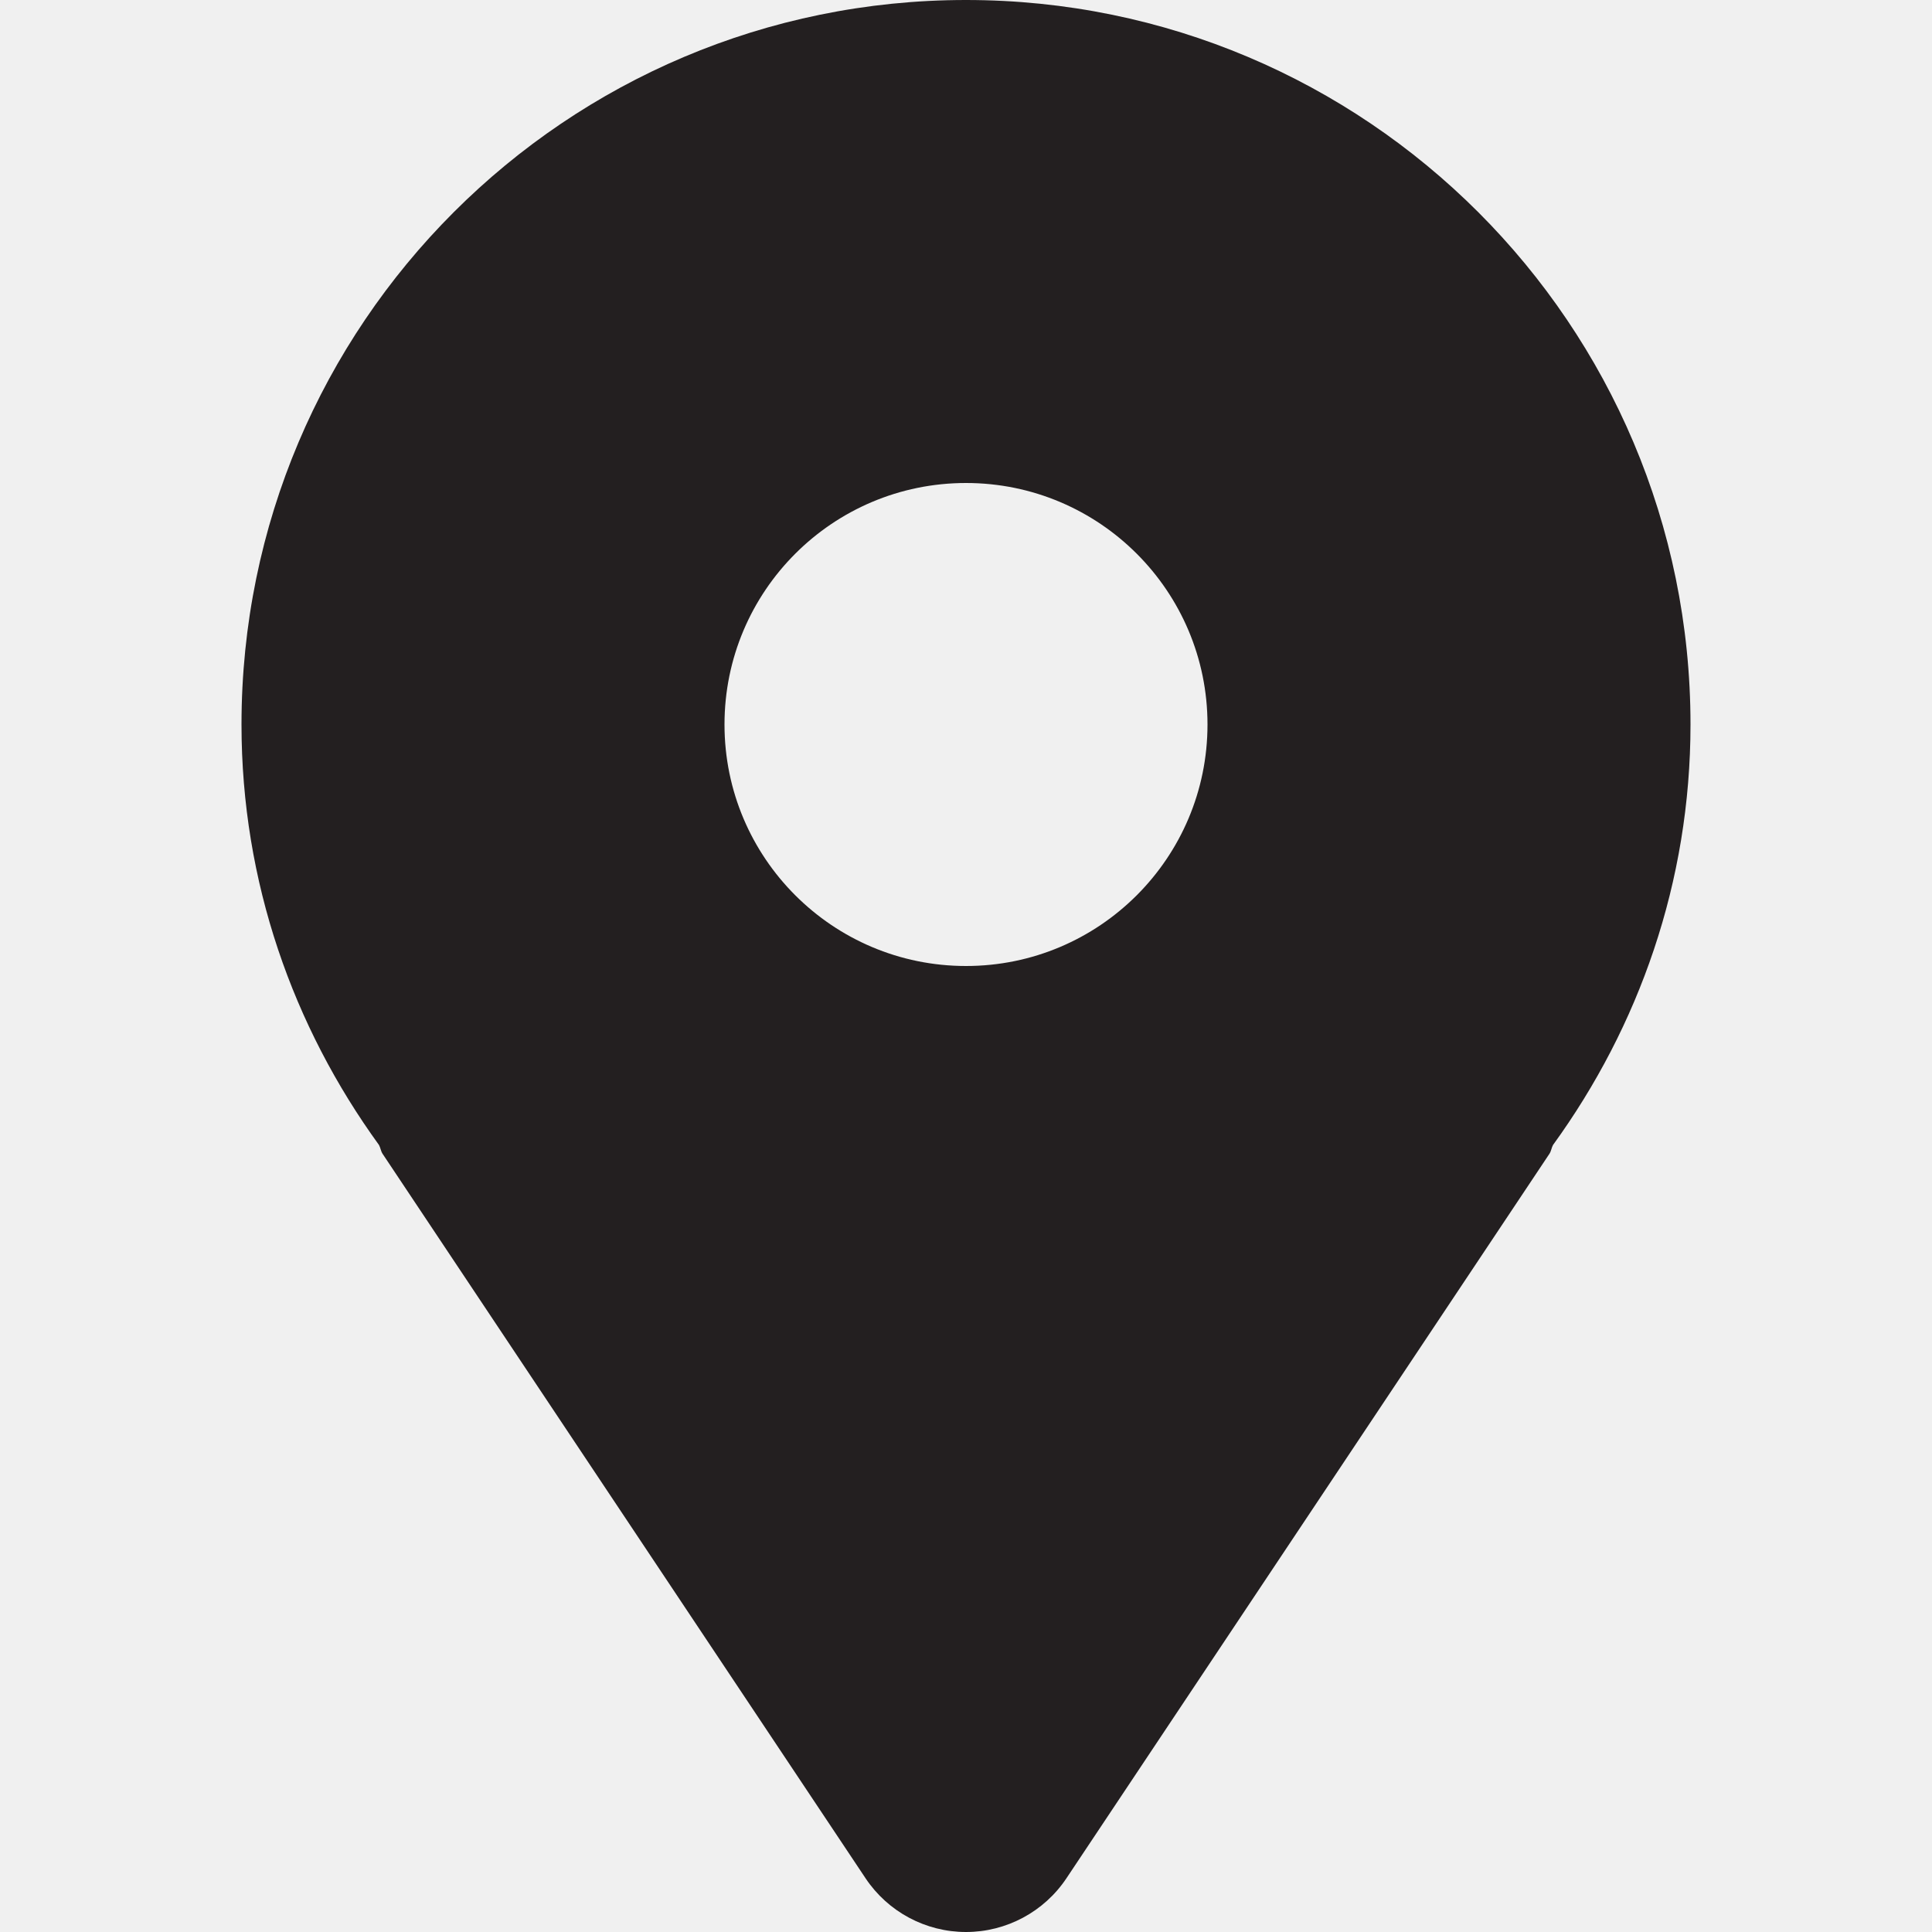
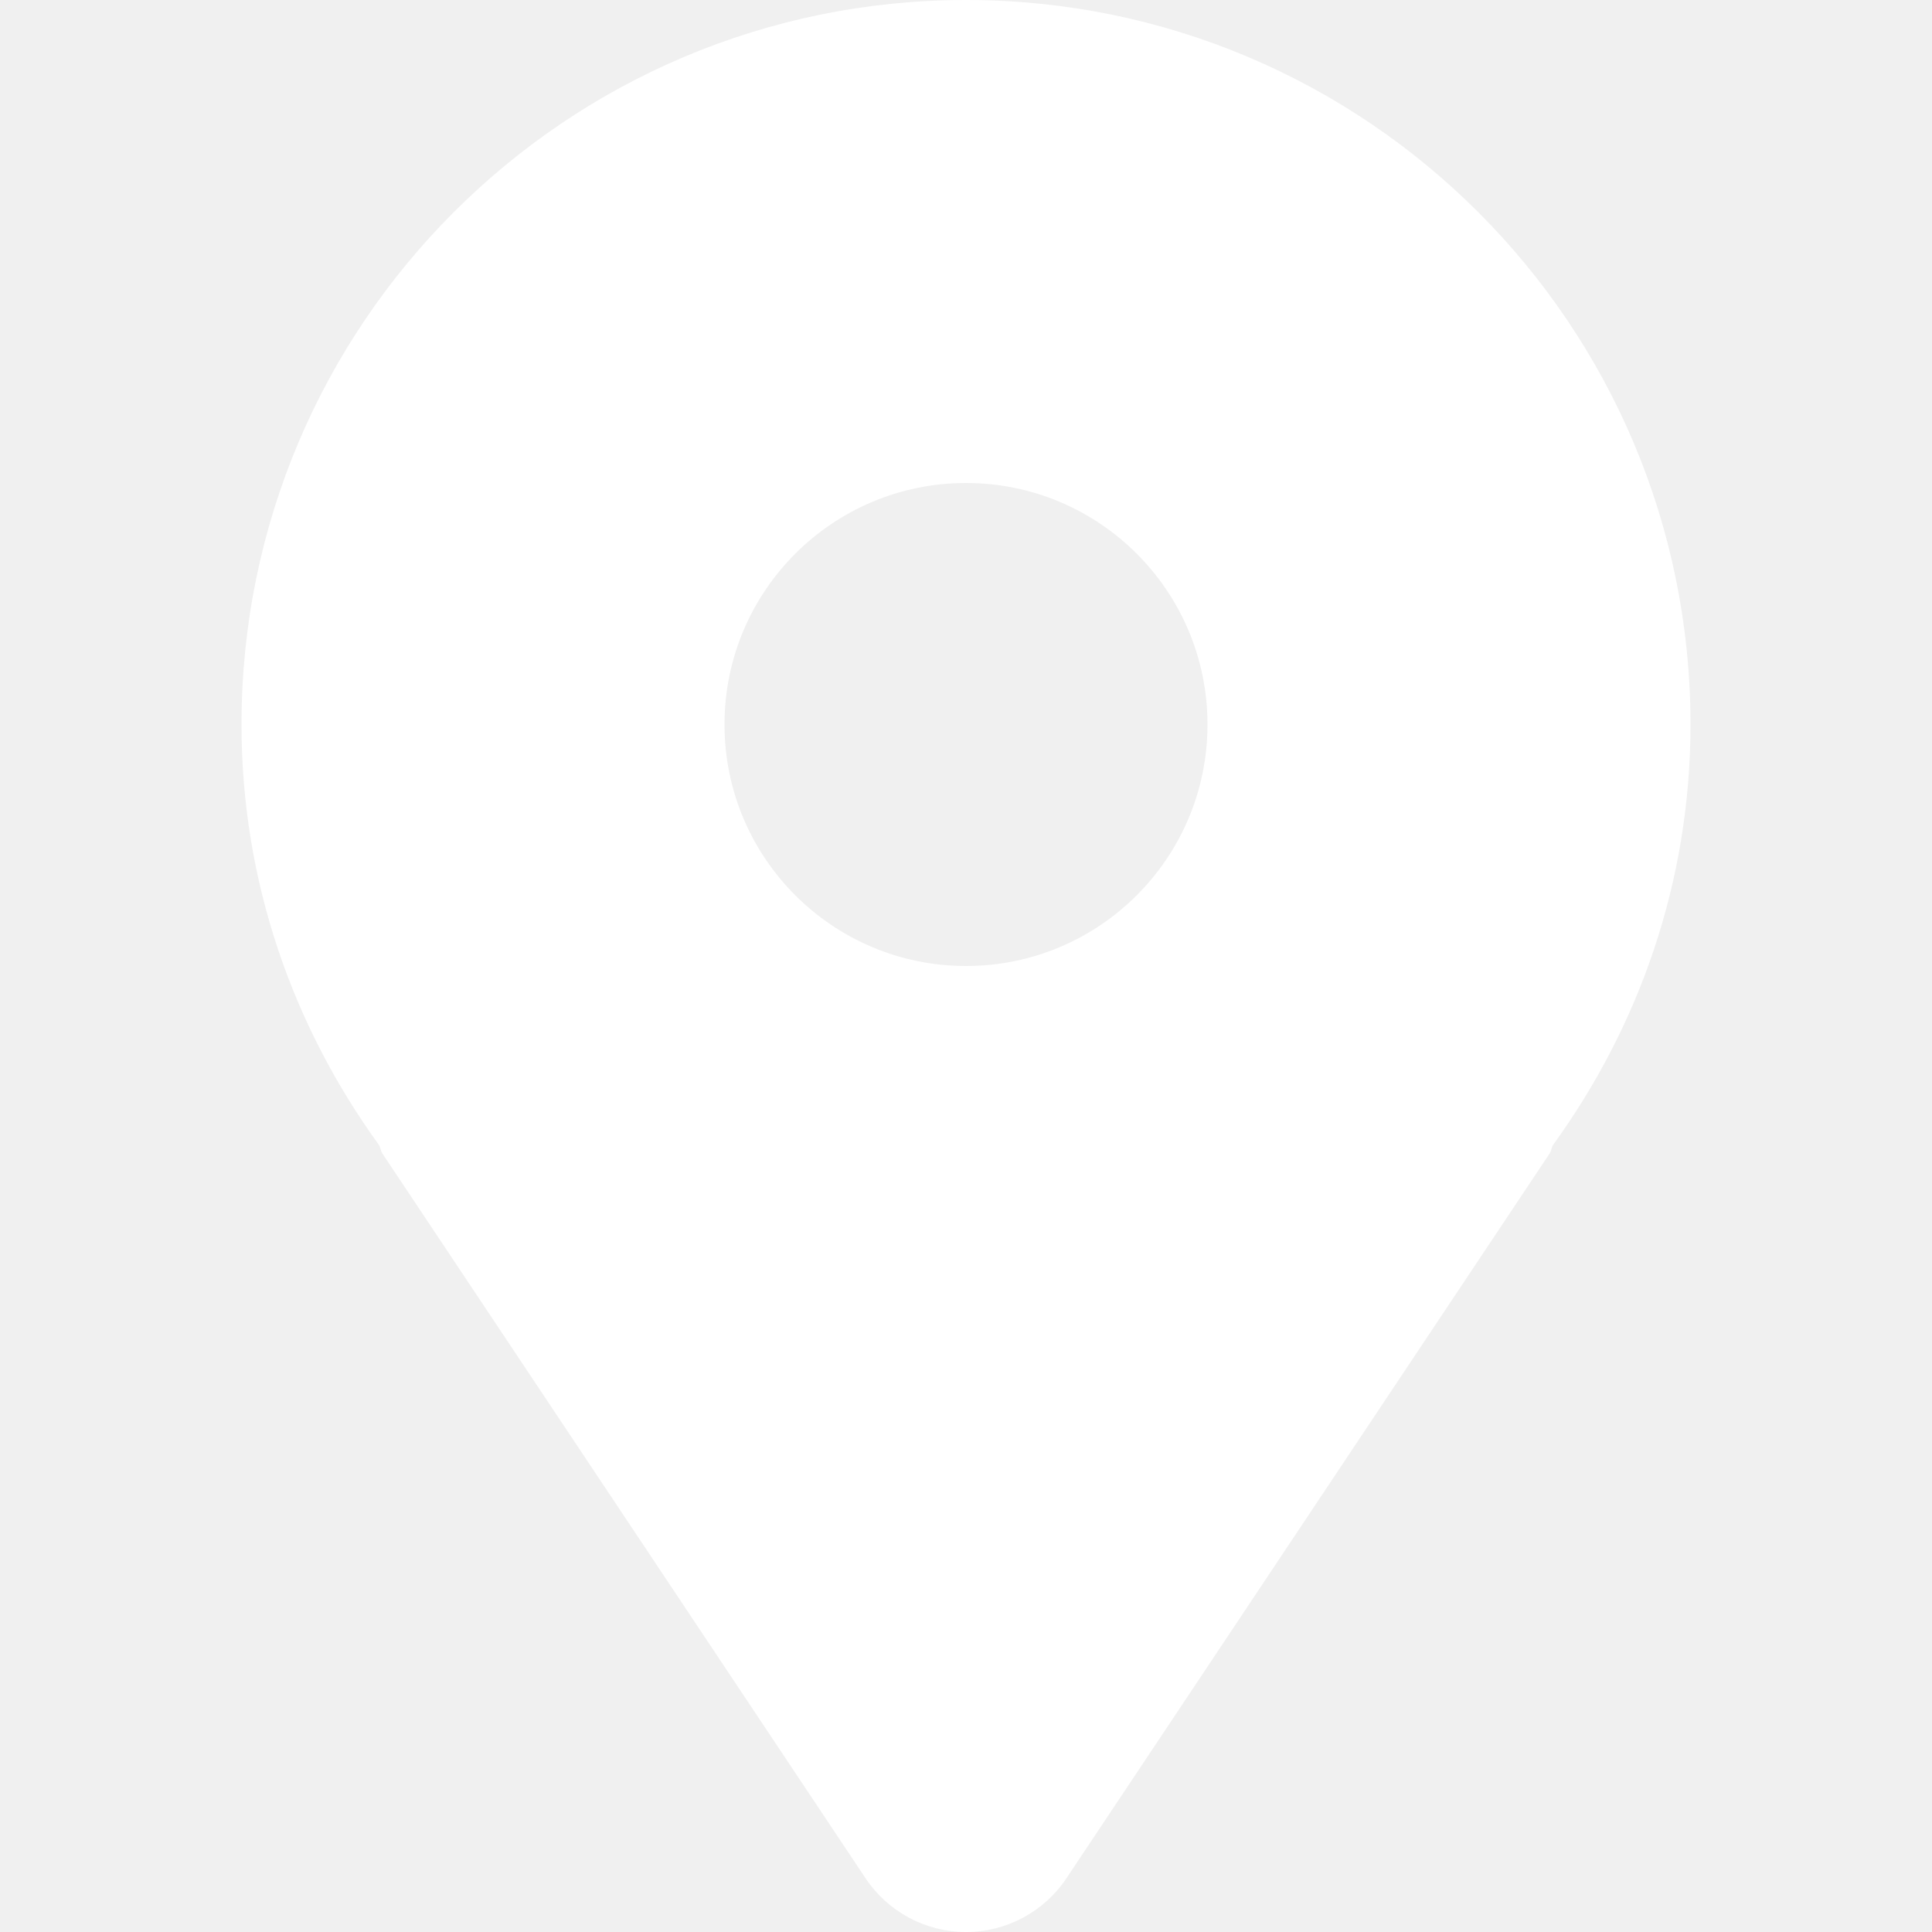
<svg xmlns="http://www.w3.org/2000/svg" version="1.0" id="Layer_1" width="800px" height="800px" viewBox="0 0 64 64" enable-background="new 0 0 64 64" xml:space="preserve">
-   <path fill="#231F20" d="M32,0C18.746,0,8,10.746,8,24c0,5.219,1.711,10.008,4.555,13.93c0.051,0.094,0.059,0.199,0.117,0.289l16,24  C29.414,63.332,30.664,64,32,64s2.586-0.668,3.328-1.781l16-24c0.059-0.09,0.066-0.195,0.117-0.289C54.289,34.008,56,29.219,56,24  C56,10.746,45.254,0,32,0z M32,32c-4.418,0-8-3.582-8-8s3.582-8,8-8s8,3.582,8,8S36.418,32,32,32z" />
+   <path fill="#fff" d="M32,0C18.746,0,8,10.746,8,24c0,5.219,1.711,10.008,4.555,13.93c0.051,0.094,0.059,0.199,0.117,0.289l16,24  C29.414,63.332,30.664,64,32,64s2.586-0.668,3.328-1.781l16-24c0.059-0.09,0.066-0.195,0.117-0.289C54.289,34.008,56,29.219,56,24  C56,10.746,45.254,0,32,0z M32,32c-4.418,0-8-3.582-8-8s3.582-8,8-8s8,3.582,8,8S36.418,32,32,32z" />
</svg>
